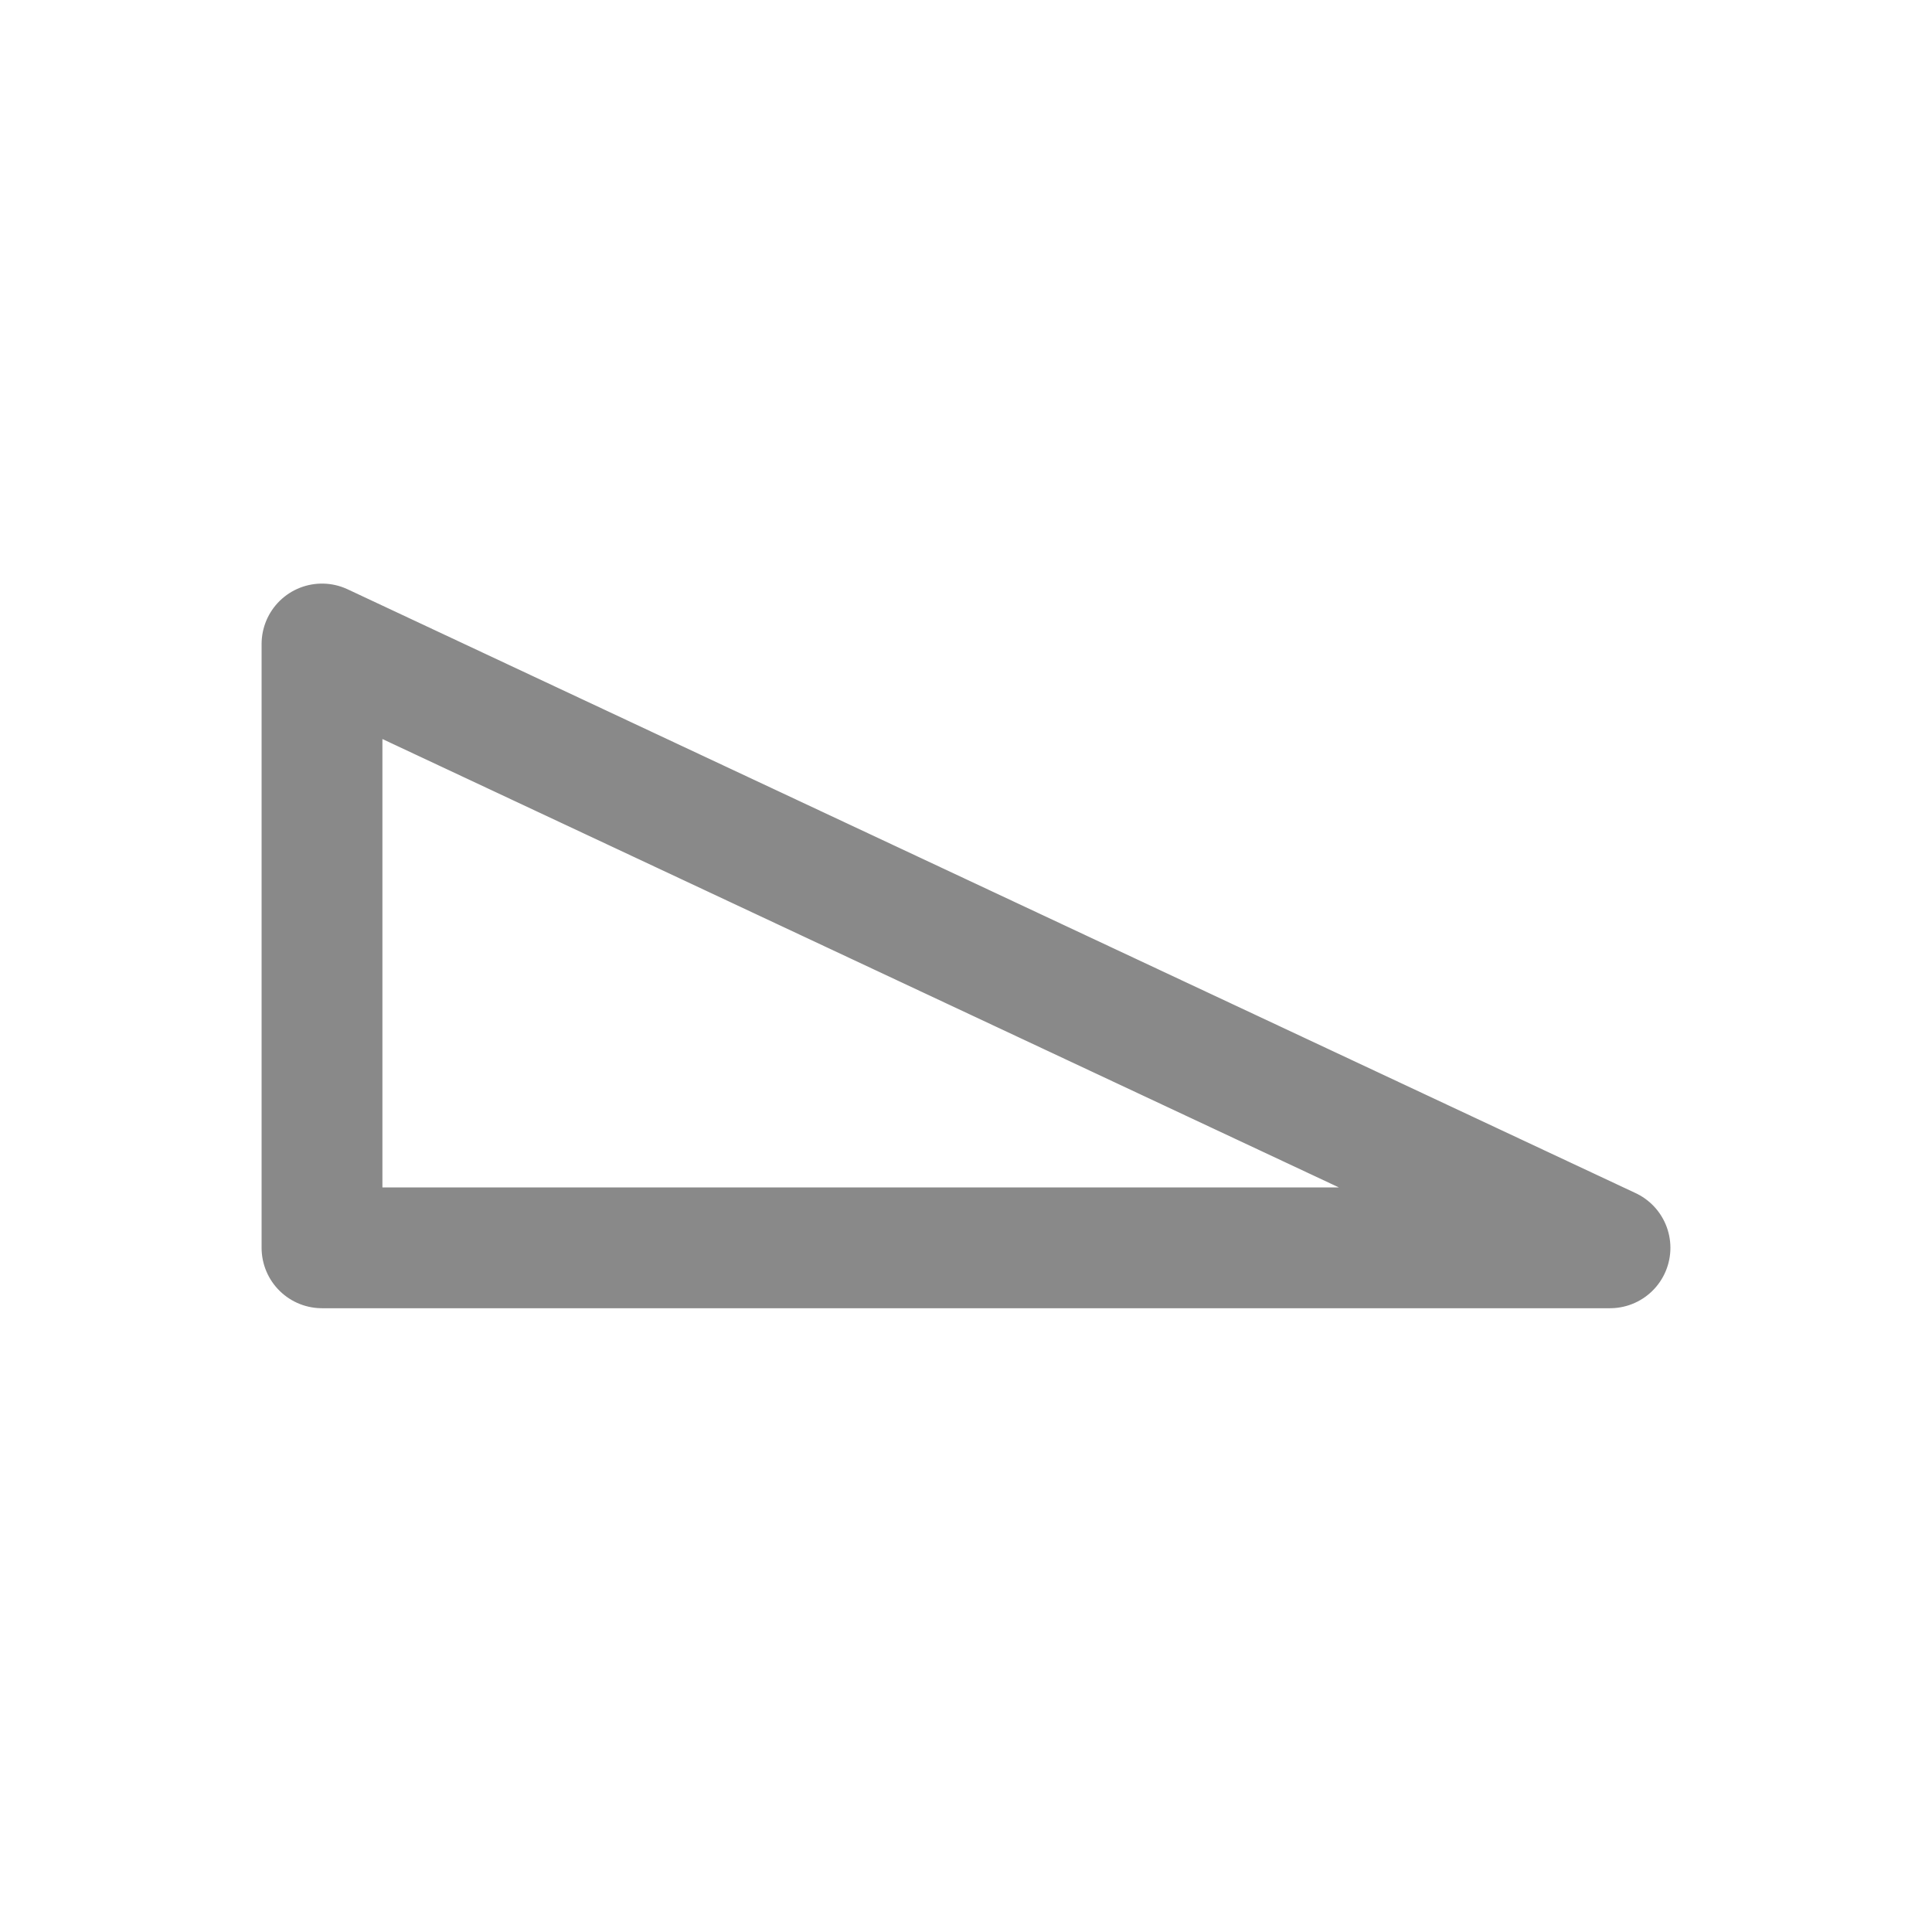
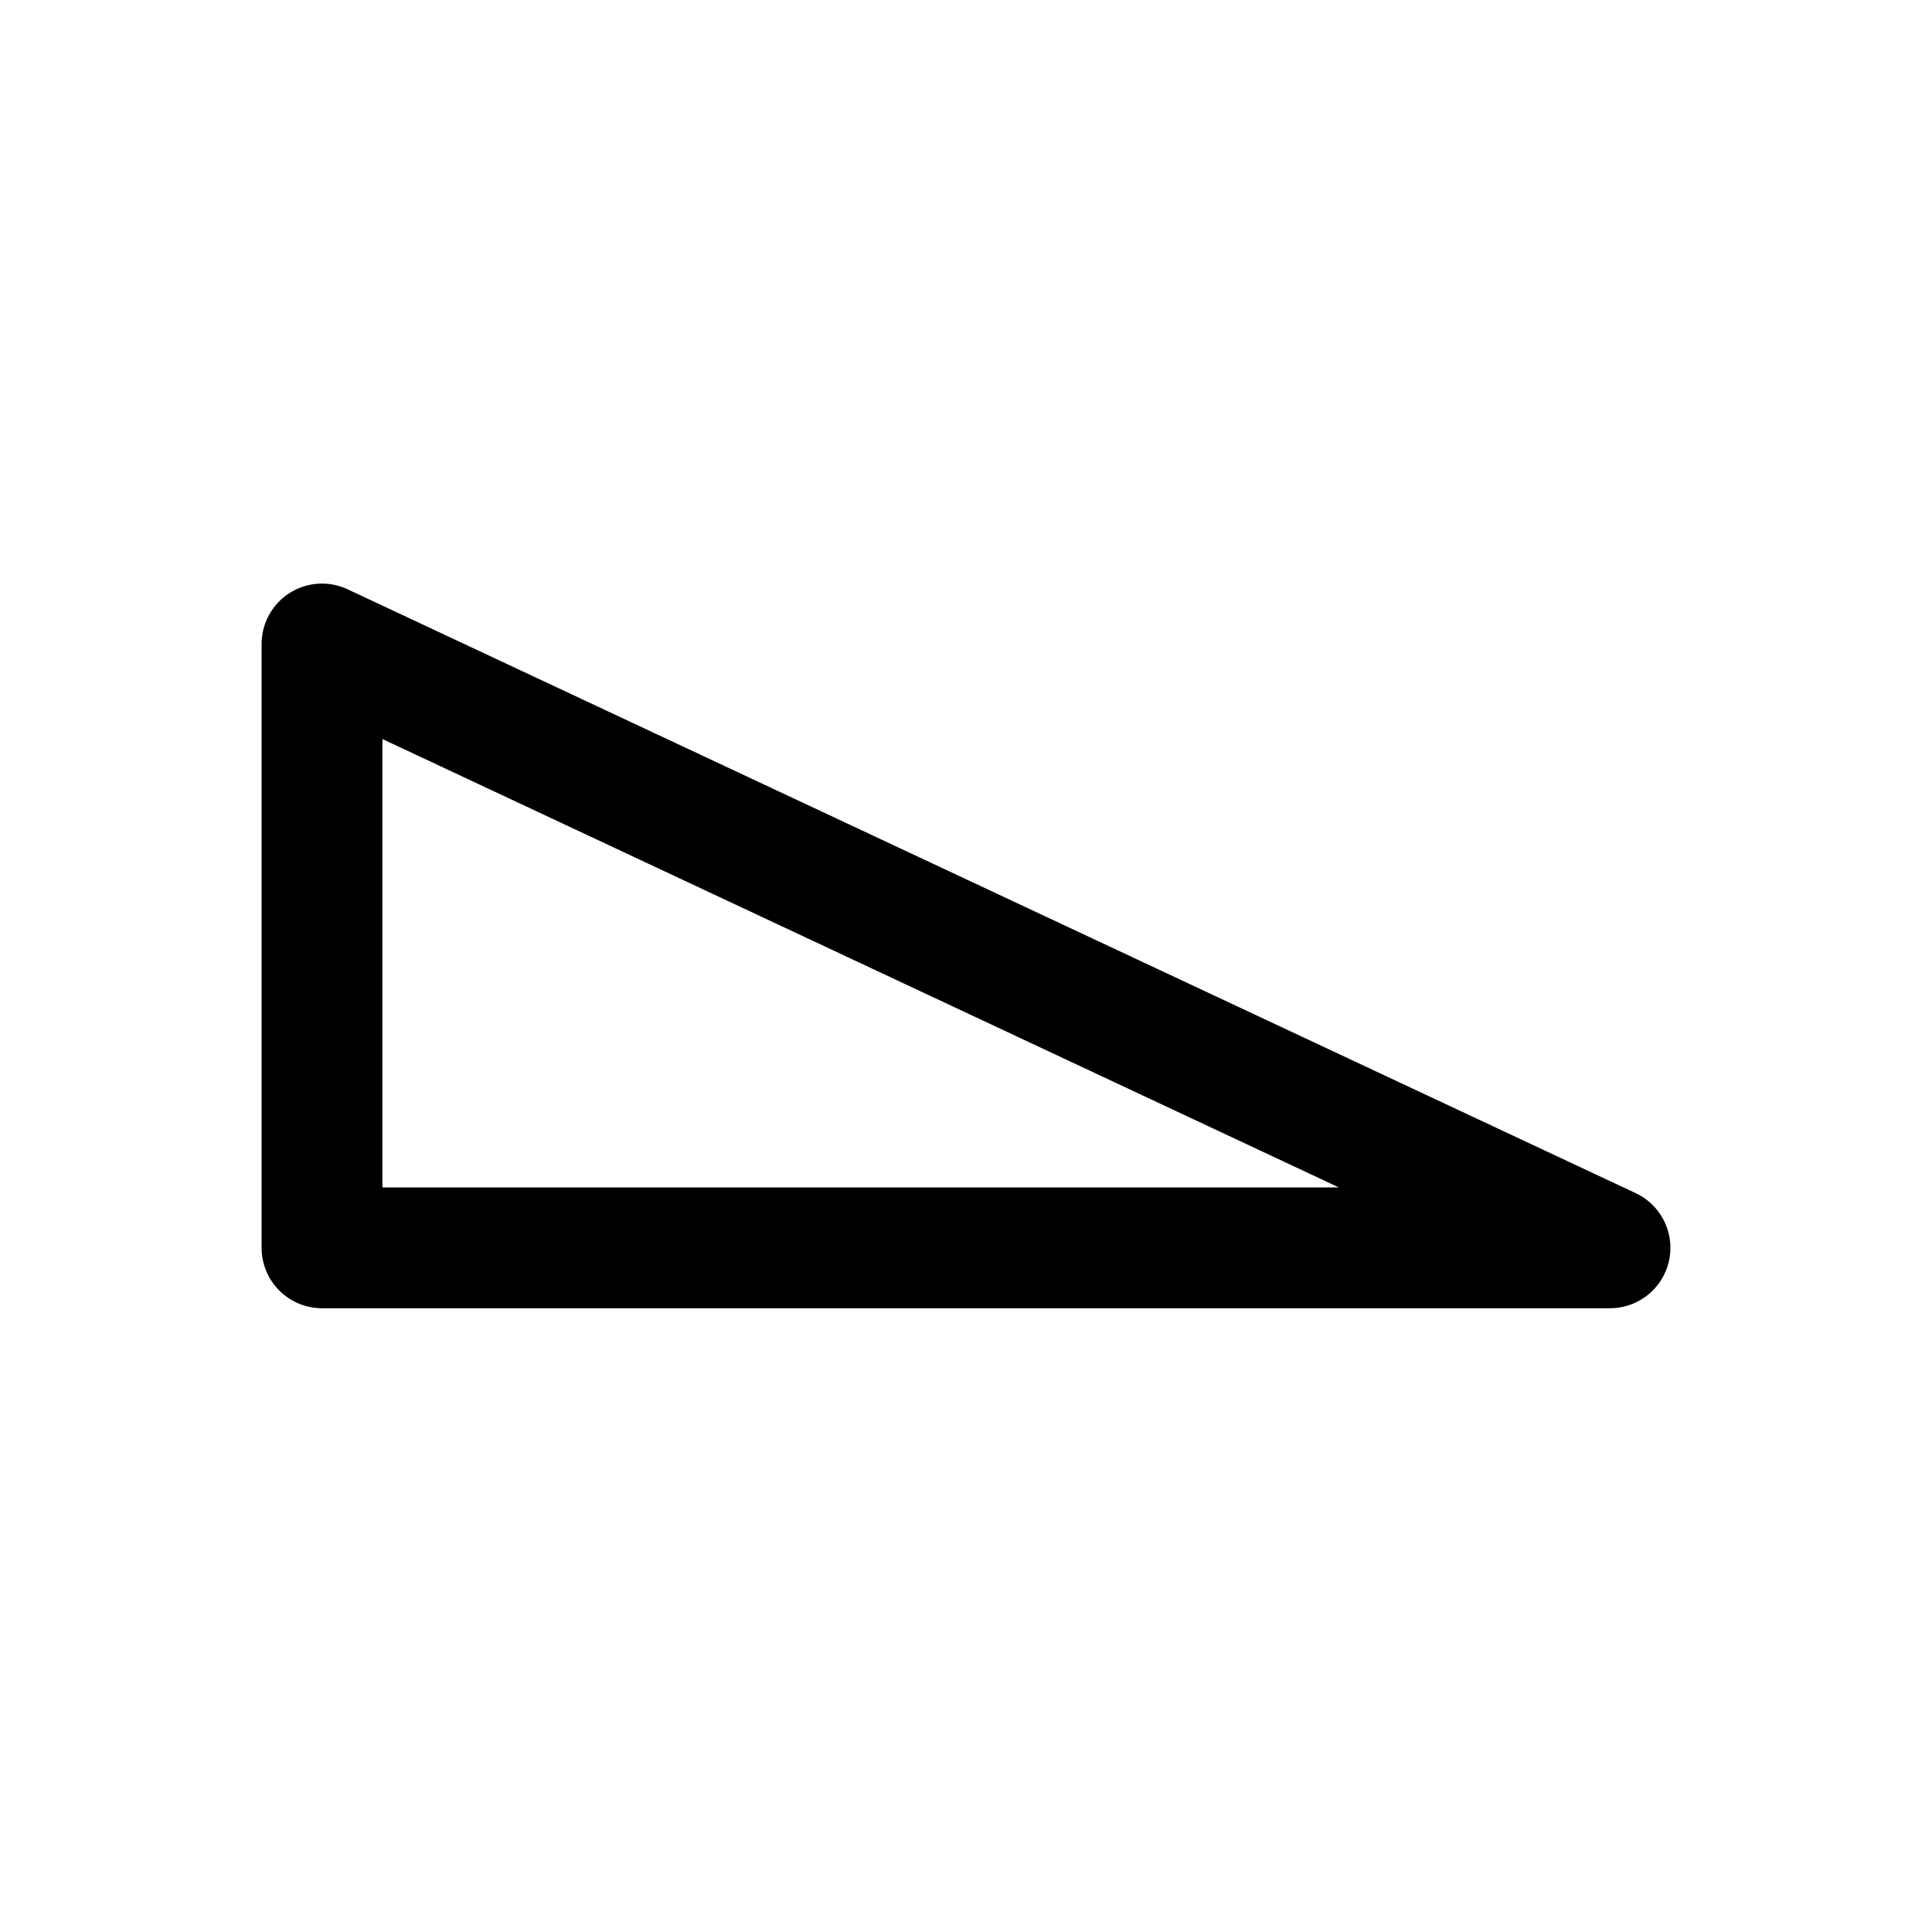
<svg xmlns="http://www.w3.org/2000/svg" width="15" height="15" viewBox="0 0 15 15" fill="none">
-   <path d="M2.5 9.688V5L12.5 9.688H2.5Z" stroke="#898989" stroke-width="0.938" stroke-linecap="round" stroke-linejoin="round" />
+   <path d="M2.5 9.688V5L12.5 9.688H2.5Z" stroke="currentColor" stroke-width="0.938" stroke-linecap="round" stroke-linejoin="round" />
</svg>
